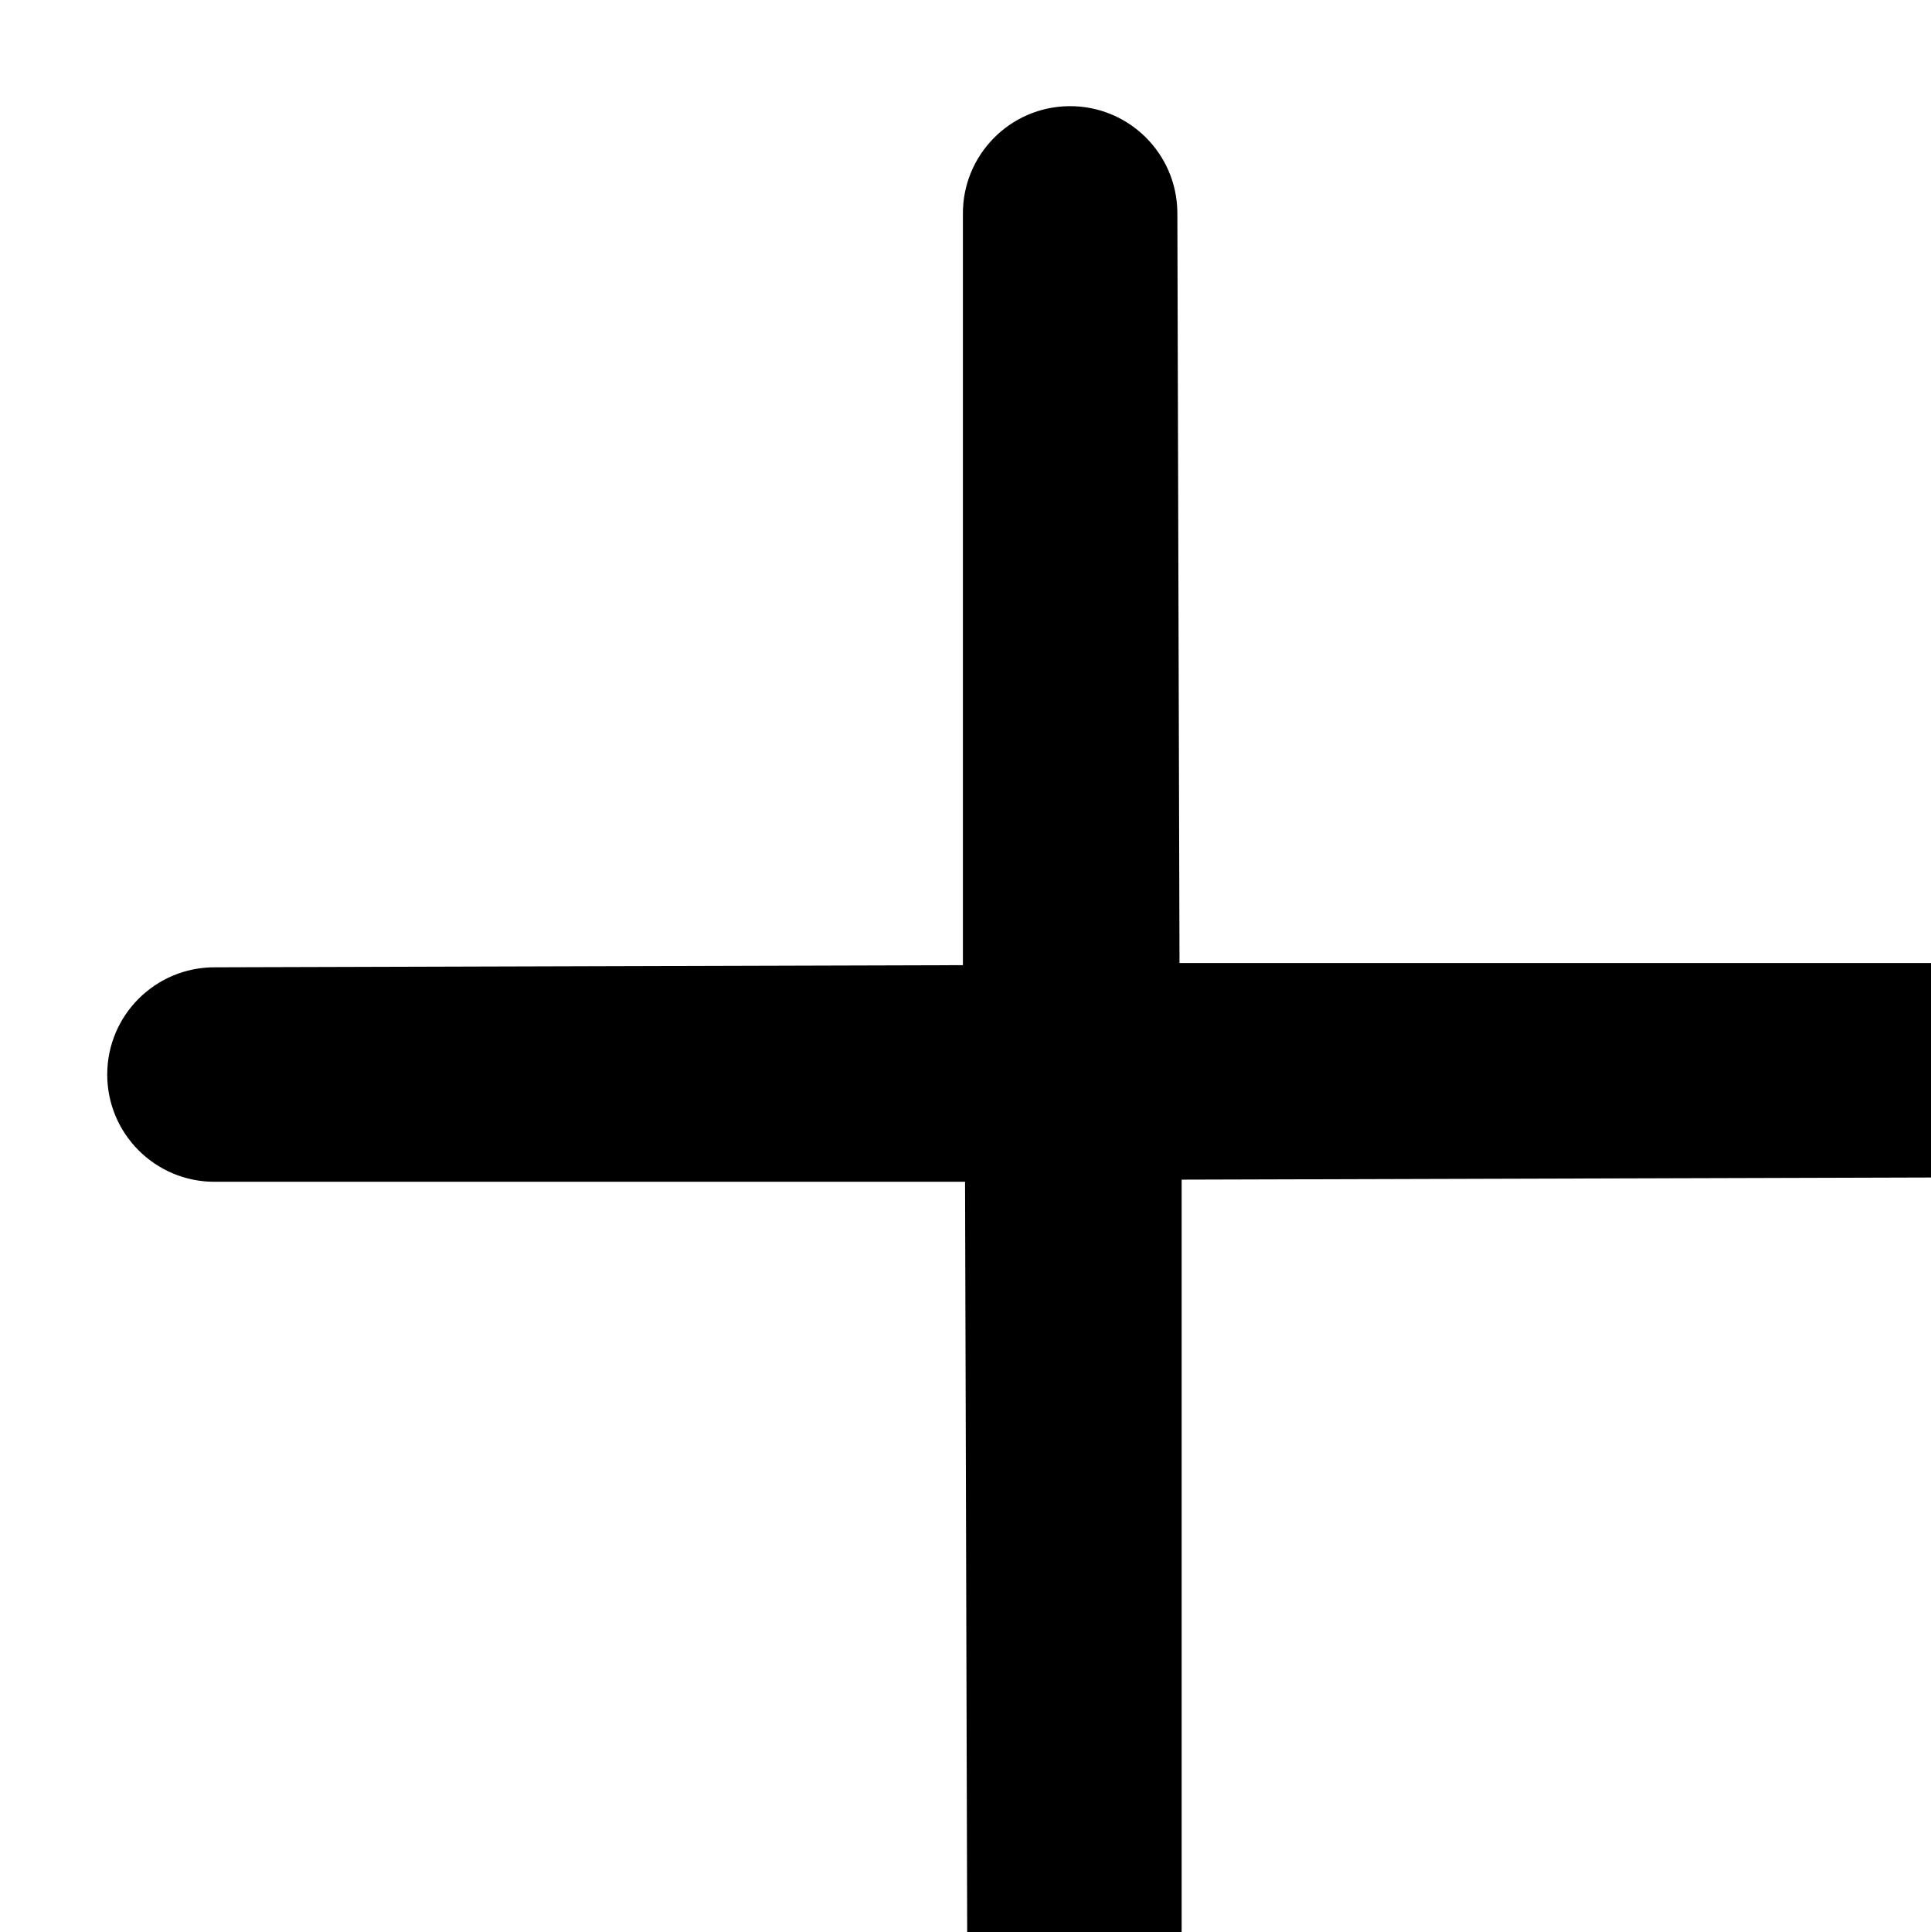
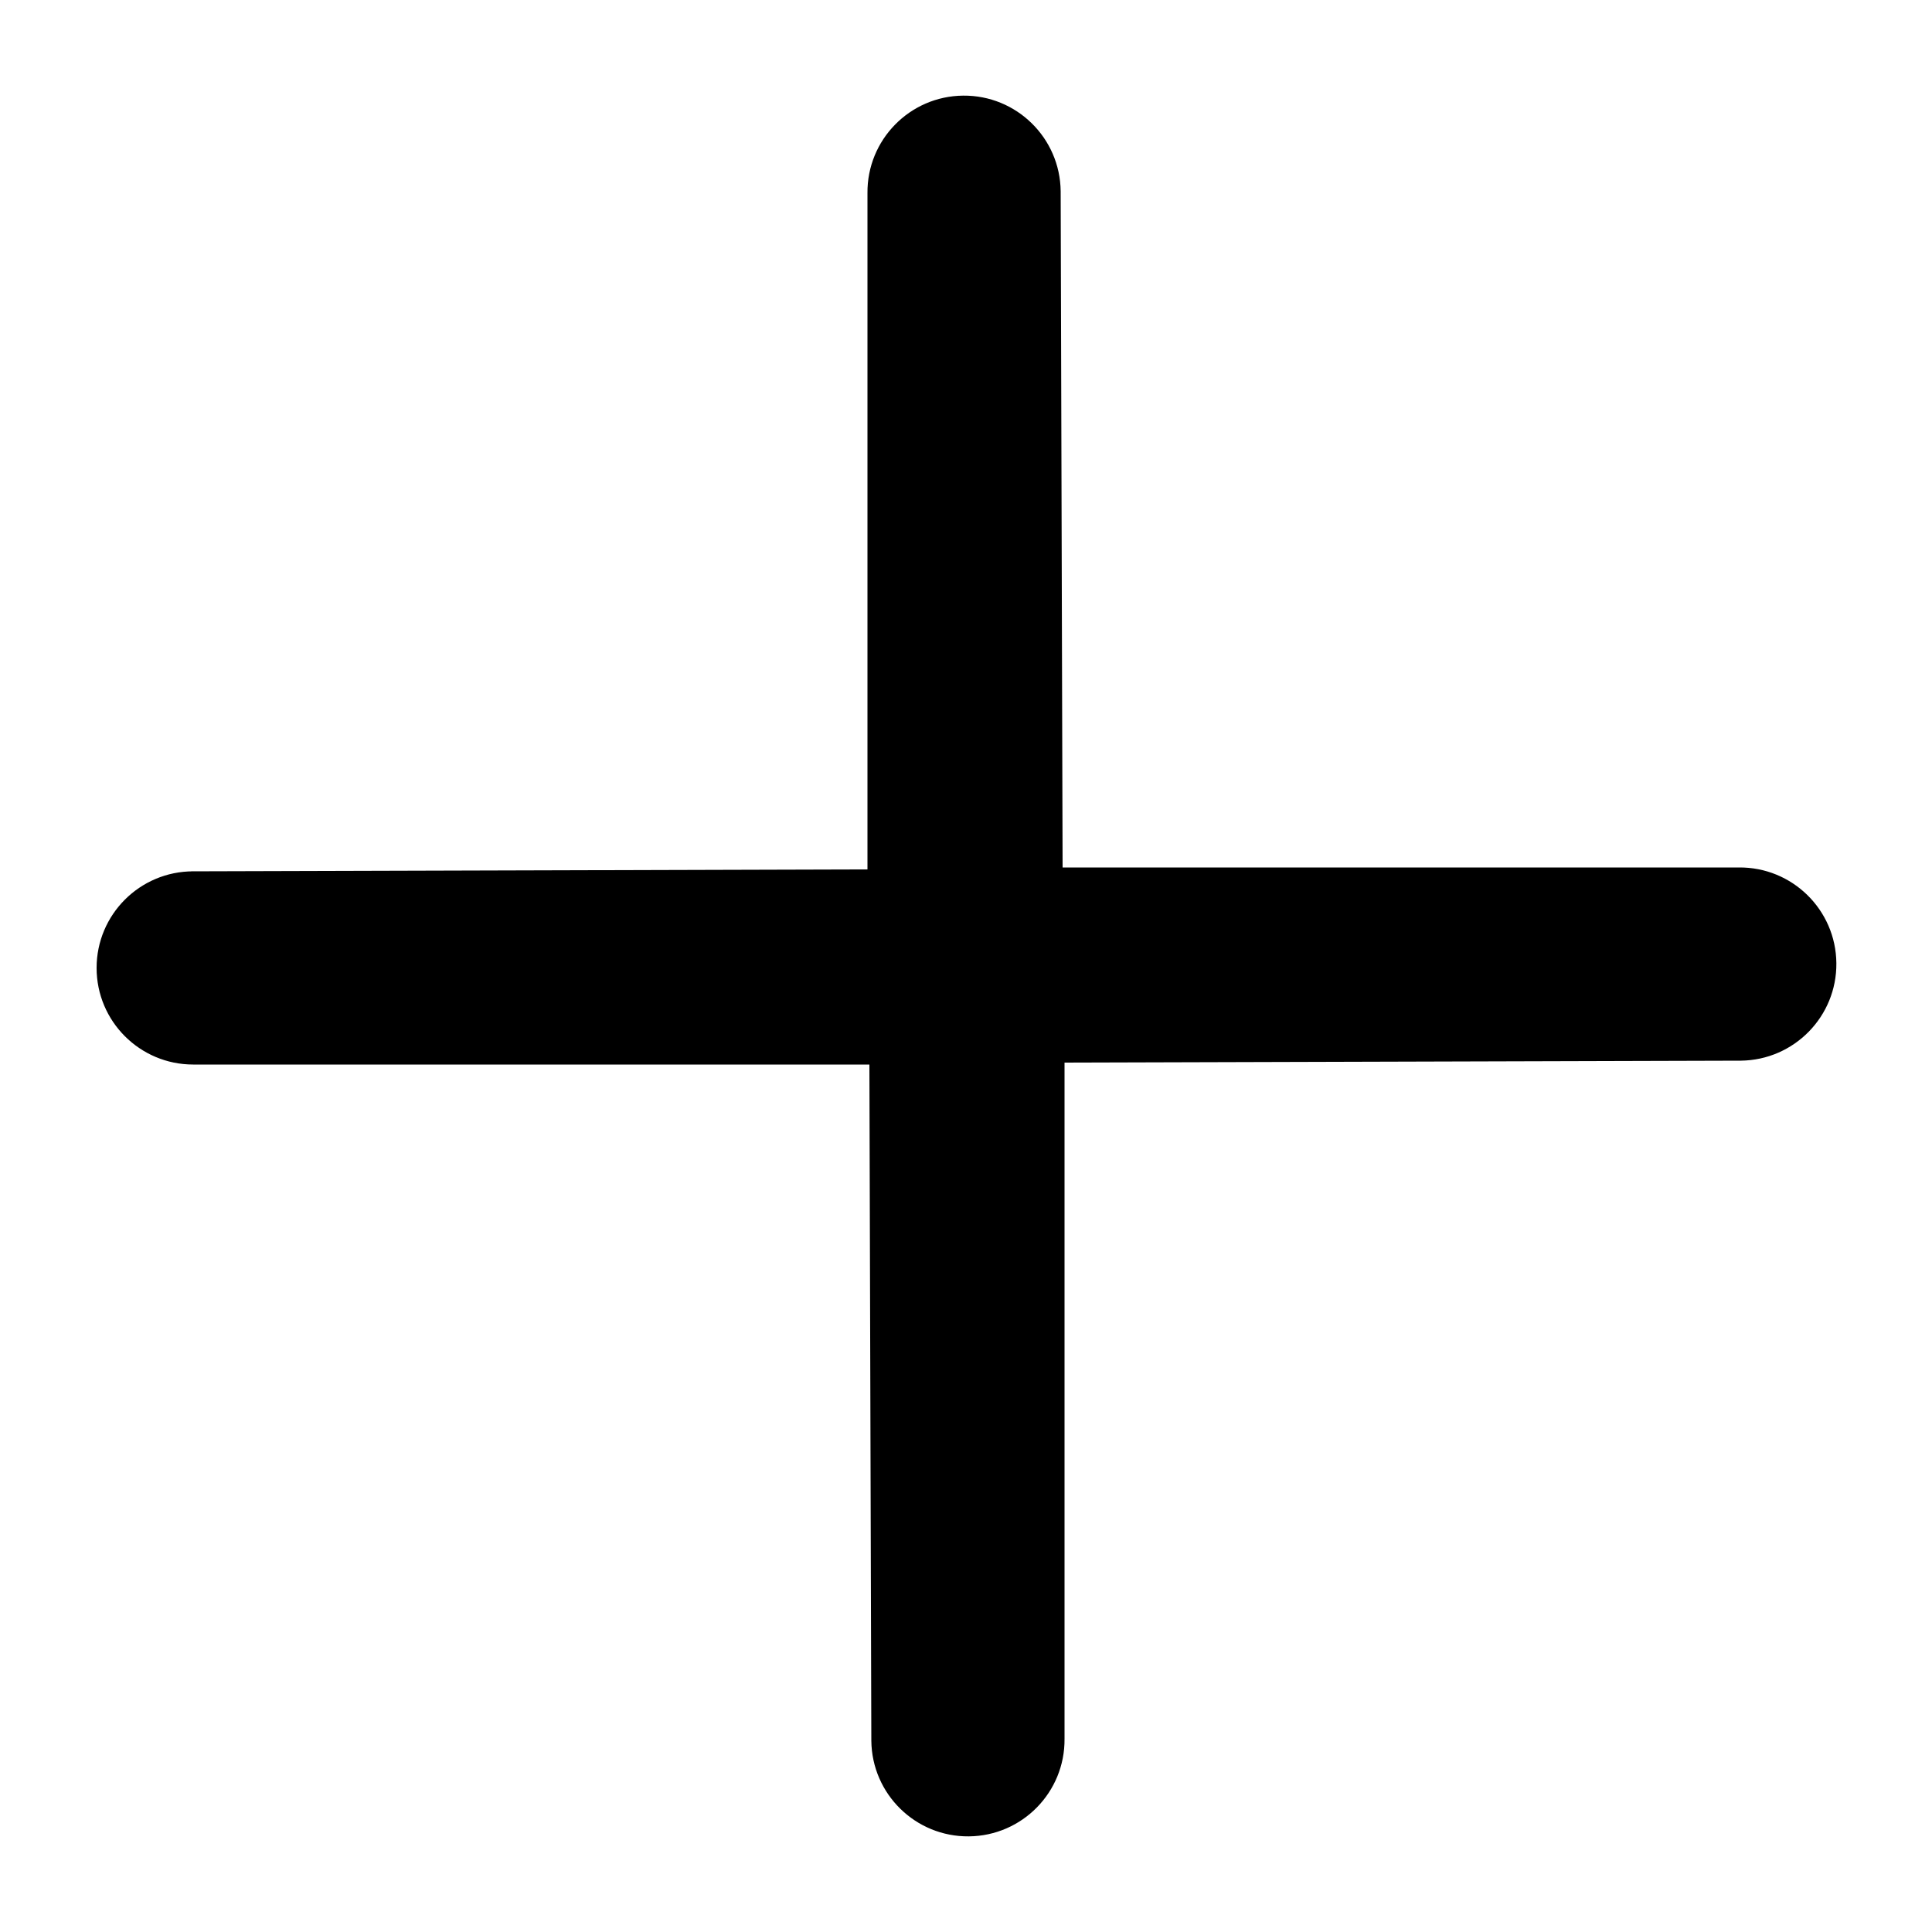
- <svg xmlns="http://www.w3.org/2000/svg" aria-hidden="true" focusable="false" fill="none">
+ <svg xmlns="http://www.w3.org/2000/svg" aria-hidden="true" focusable="false" class="icon icon-plus" fill="none" viewBox="0 0 10 10">
  <path fill-rule="evenodd" clip-rule="evenodd" d="M1 4.51a.5.5 0 000 1h3.5l.01 3.5a.5.5 0 001-.01V5.5l3.5-.01a.5.5 0 00-.01-1H5.5L5.49.99a.5.5 0 00-1 .01v3.5l-3.5.01H1z" fill="currentColor" />
</svg>
